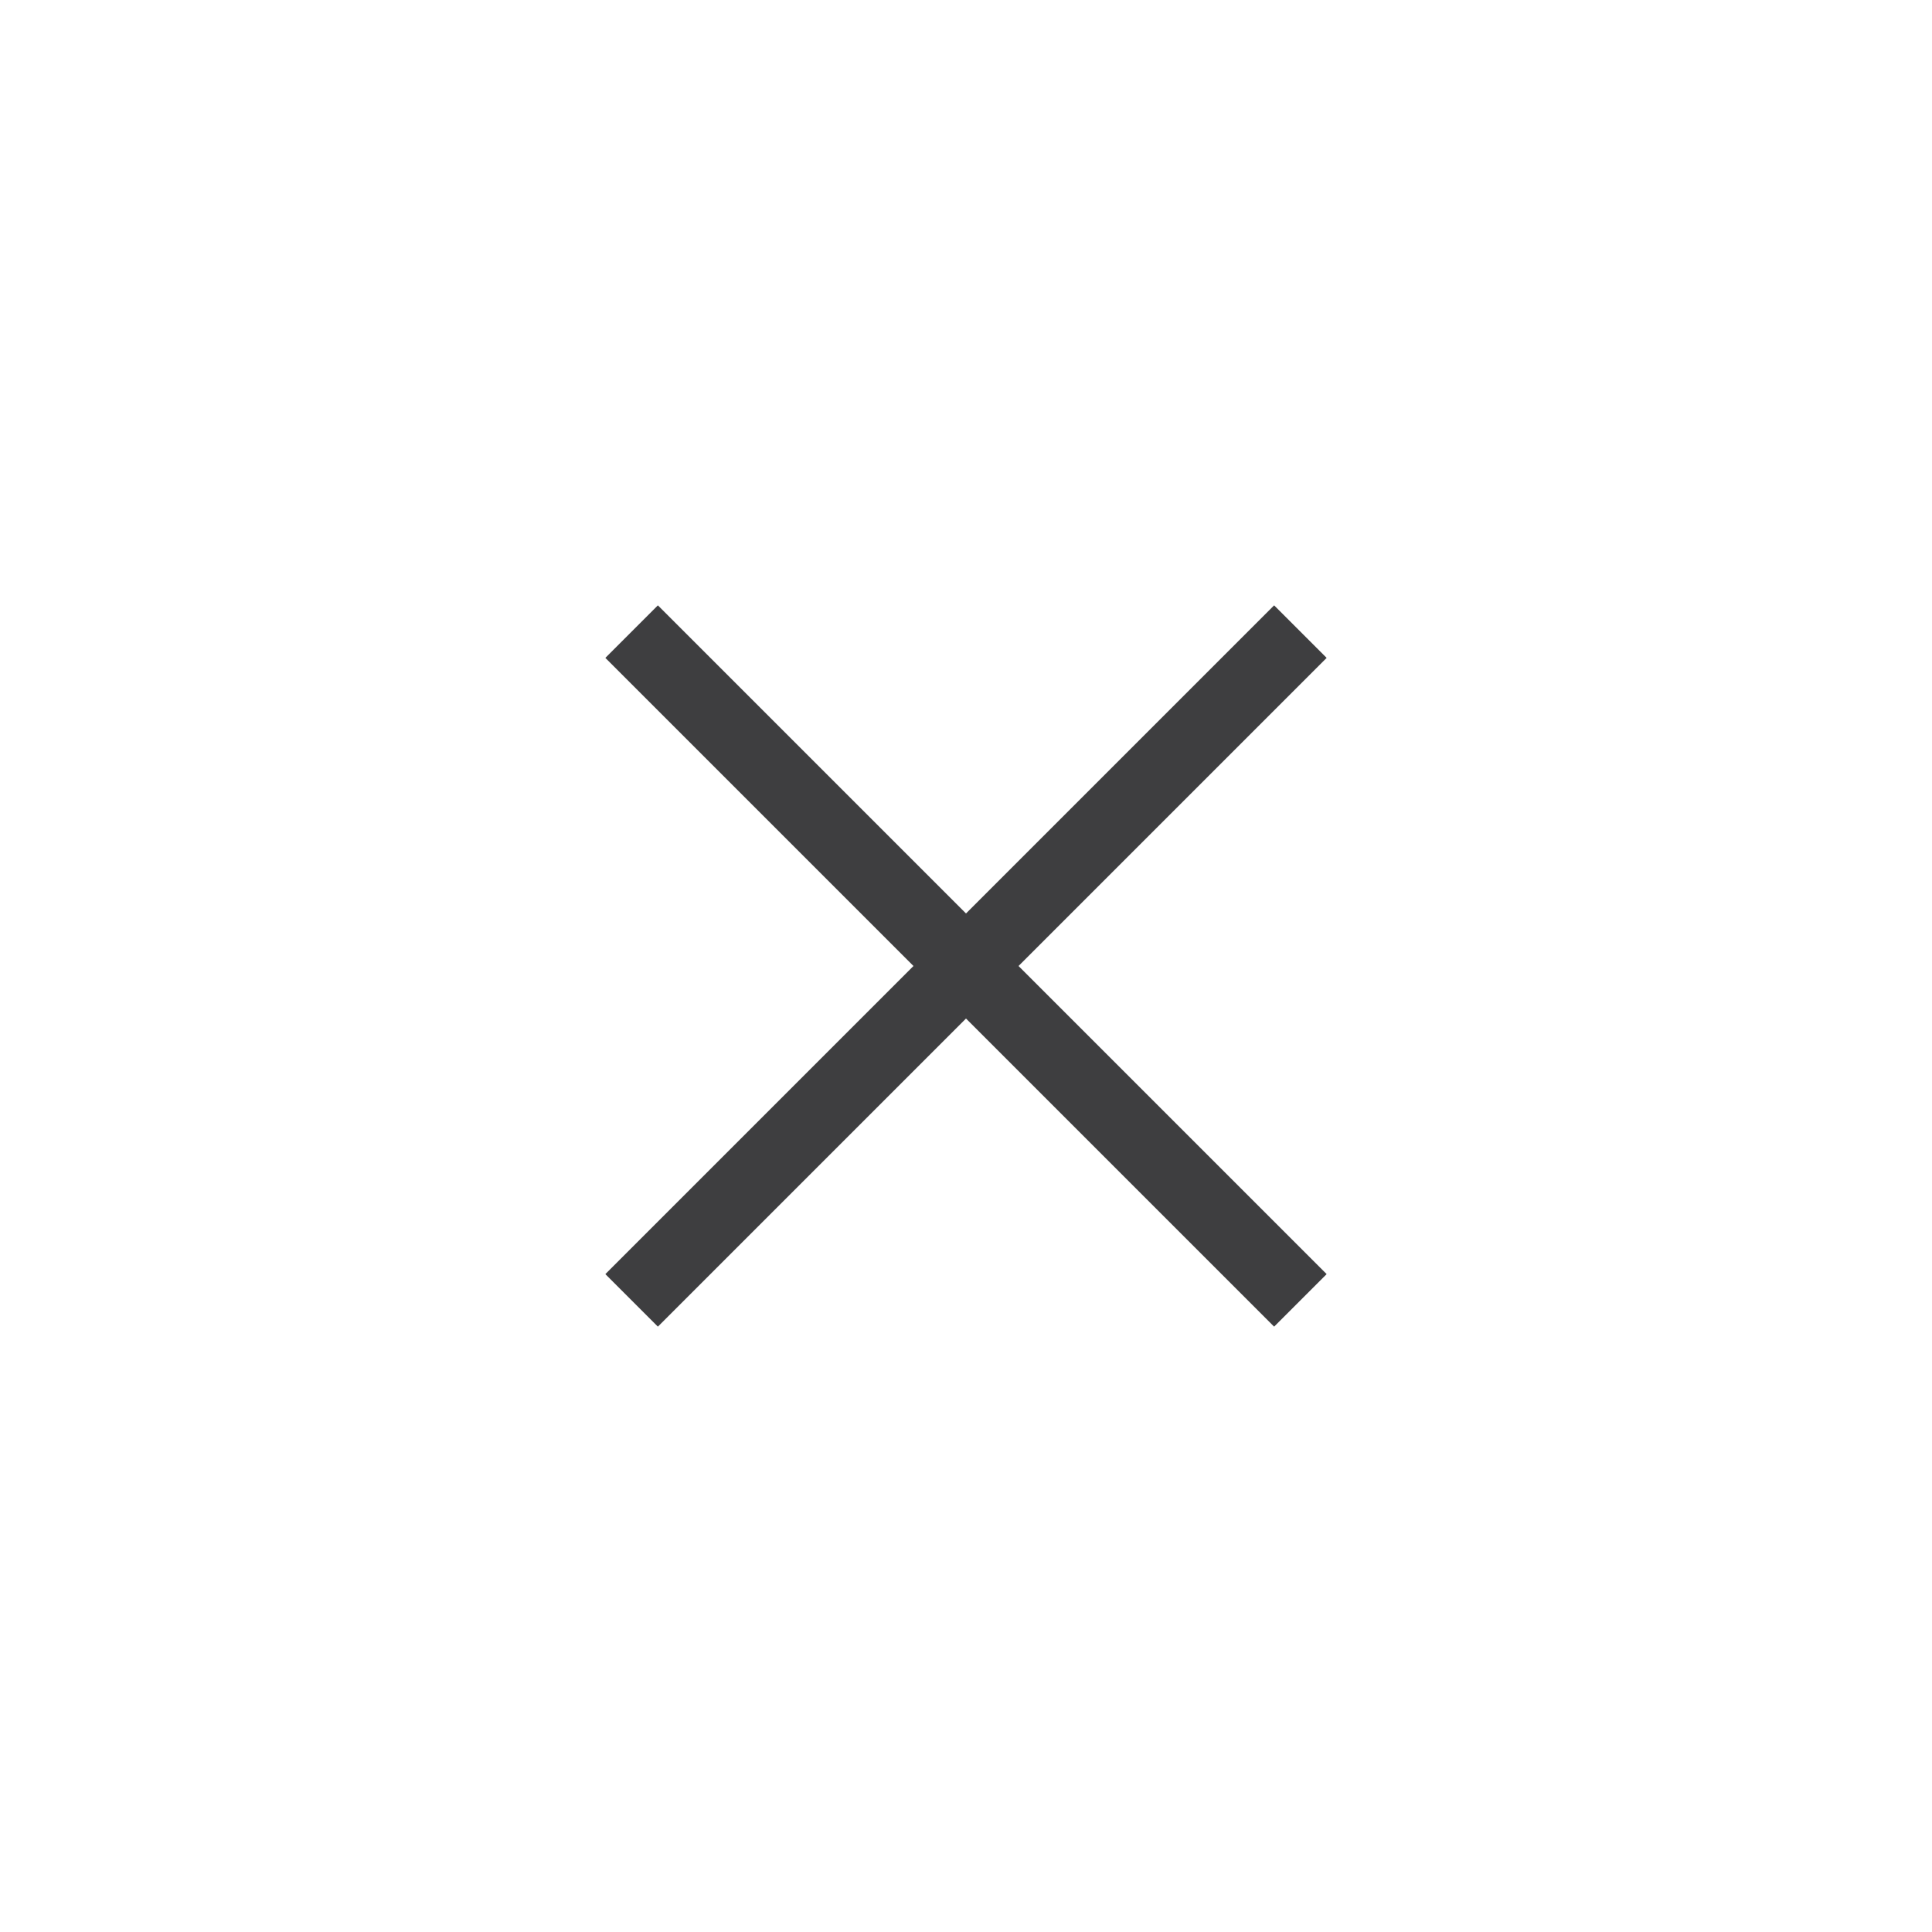
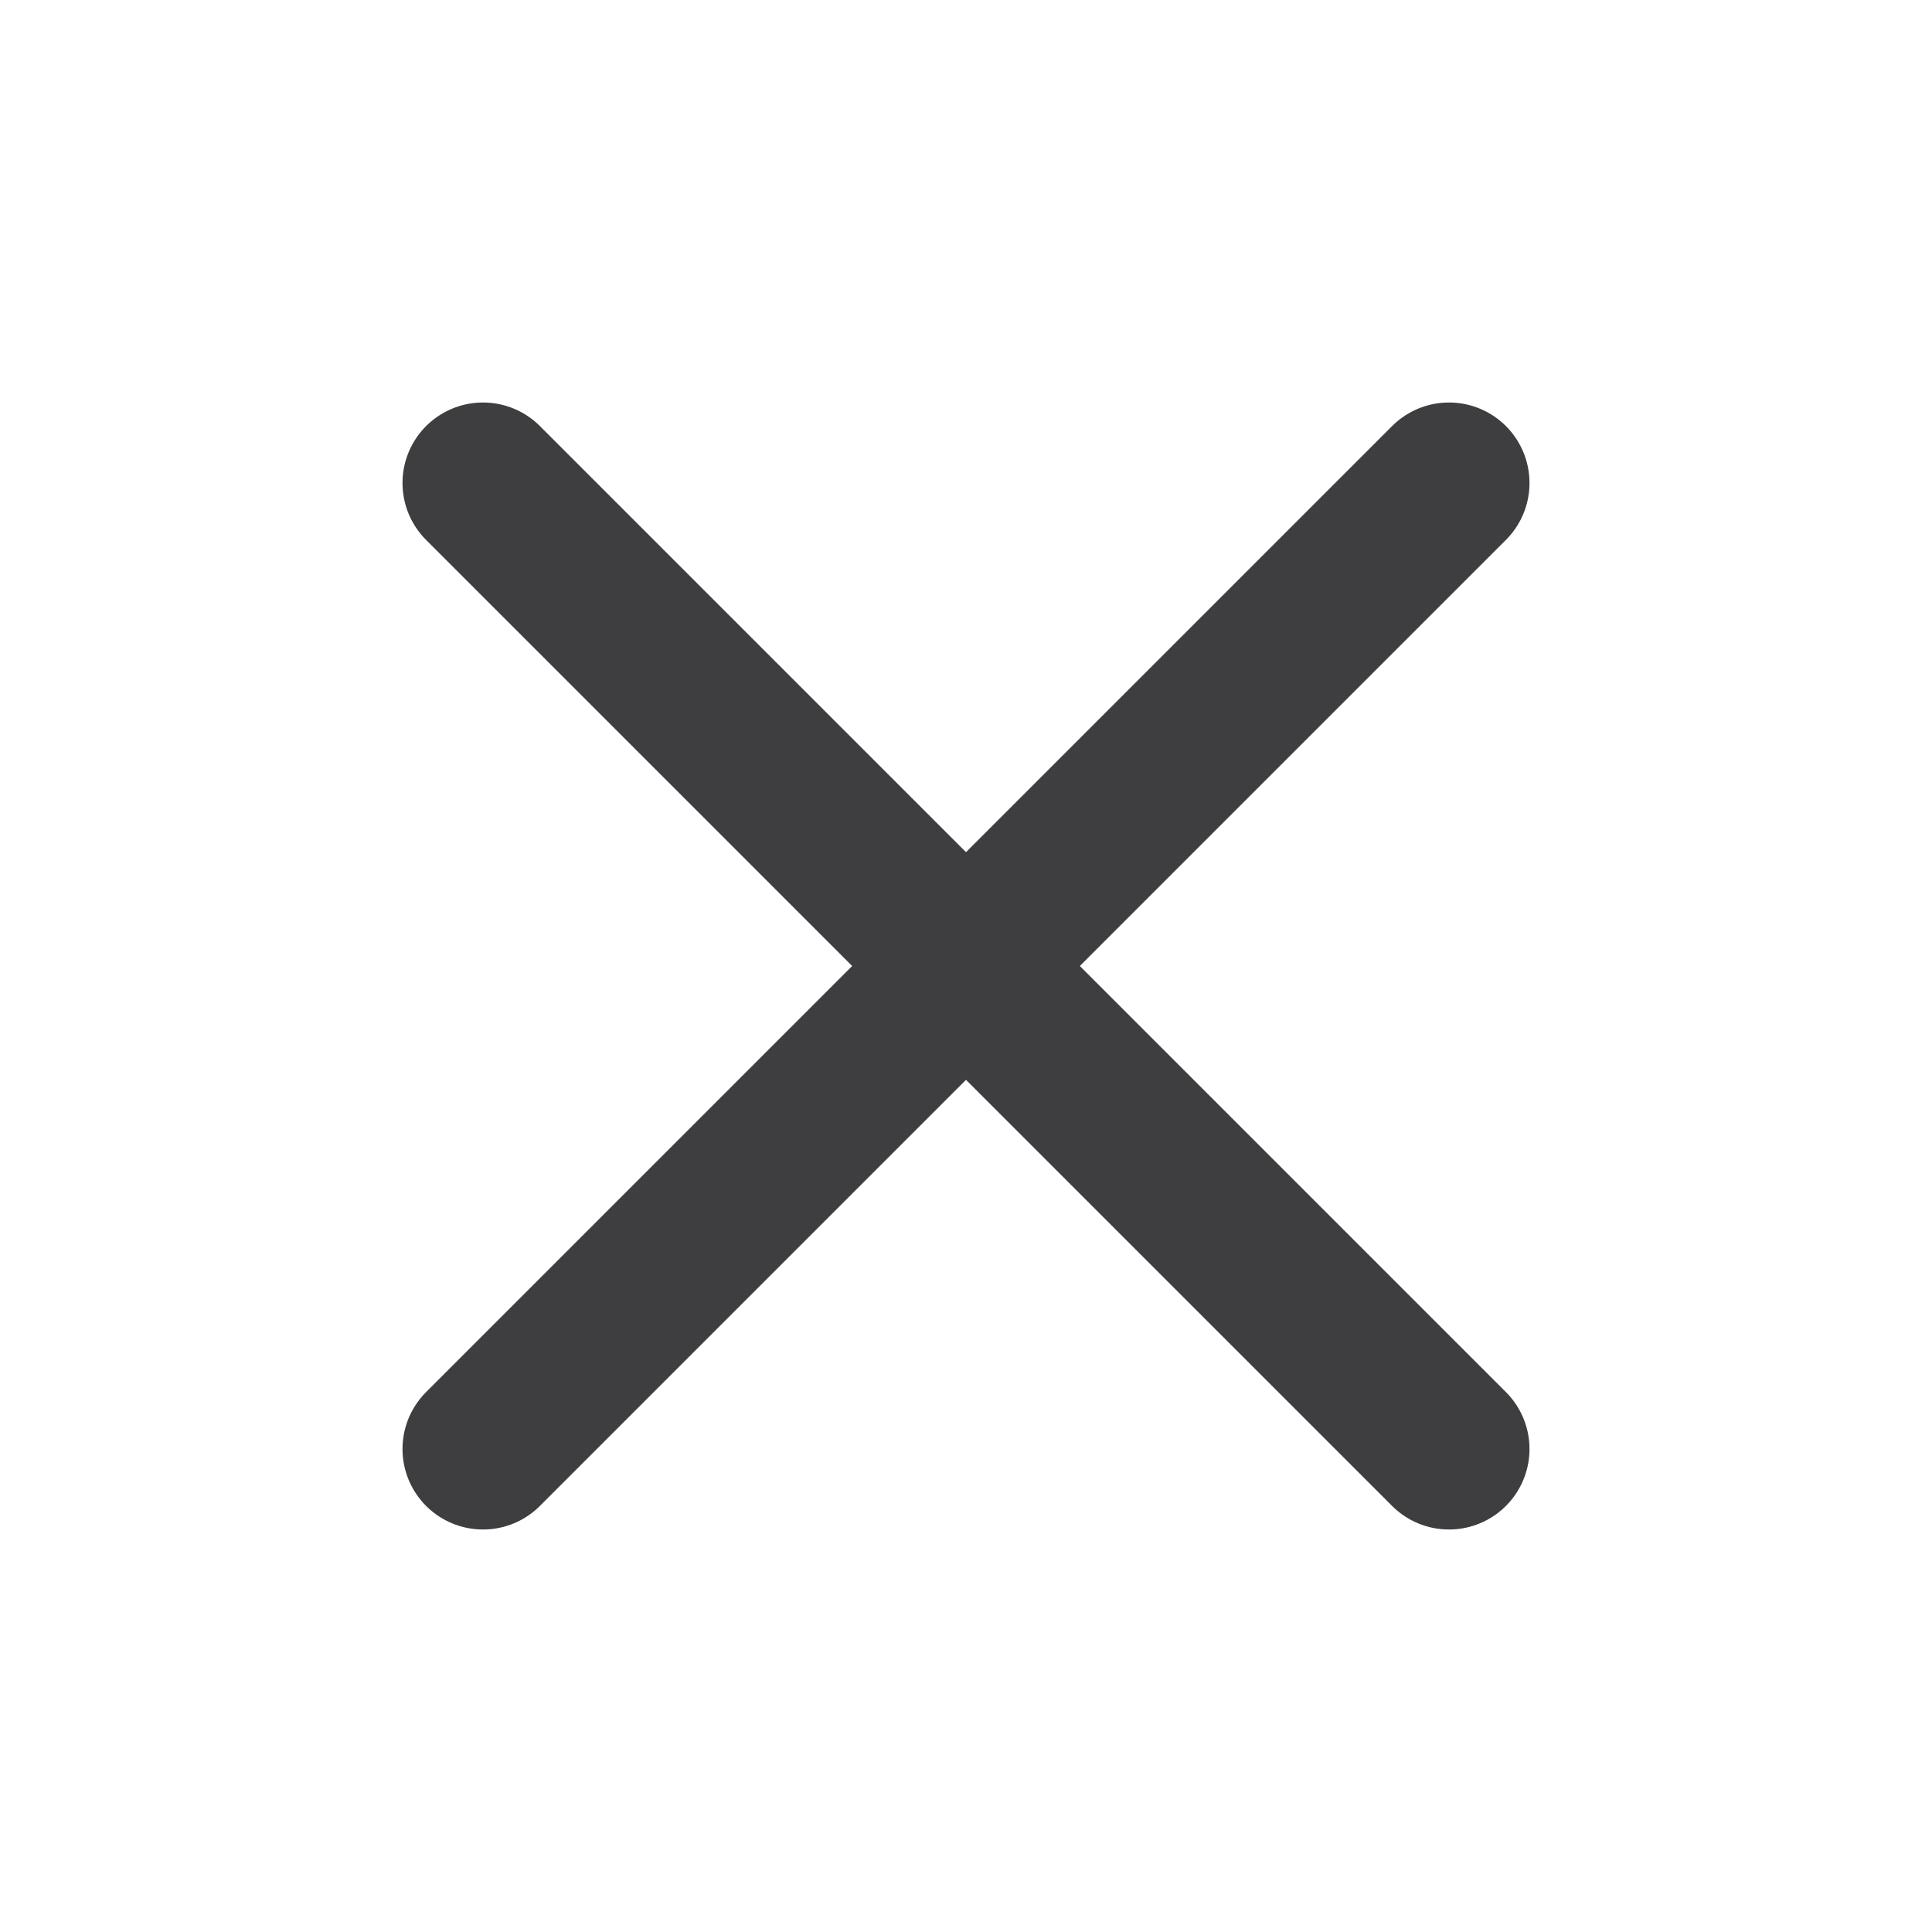
- <svg xmlns="http://www.w3.org/2000/svg" width="26" height="26" viewBox="0 0 26 26" fill="none">
-   <path d="M17.5 8.5L8.5 17.5" stroke="#3E3E40" strokeWidth="1.5" strokeLinecap="round" strokeLinejoin="round" />
-   <path d="M8.5 8.5L17.5 17.5" stroke="#3E3E40" strokeWidth="1.5" strokeLinecap="round" strokeLinejoin="round" />
+ <svg xmlns="http://www.w3.org/2000/svg" width="18" height="18" viewBox="0 0 18 18" fill="none">
+   <path d="M13.5 4.5L4.5 13.5" stroke="#3E3E40" stroke-width="1.5" stroke-linecap="round" stroke-linejoin="round" />
+   <path d="M4.5 4.5L13.5 13.5" stroke="#3E3E40" stroke-width="1.5" stroke-linecap="round" stroke-linejoin="round" />
</svg>
